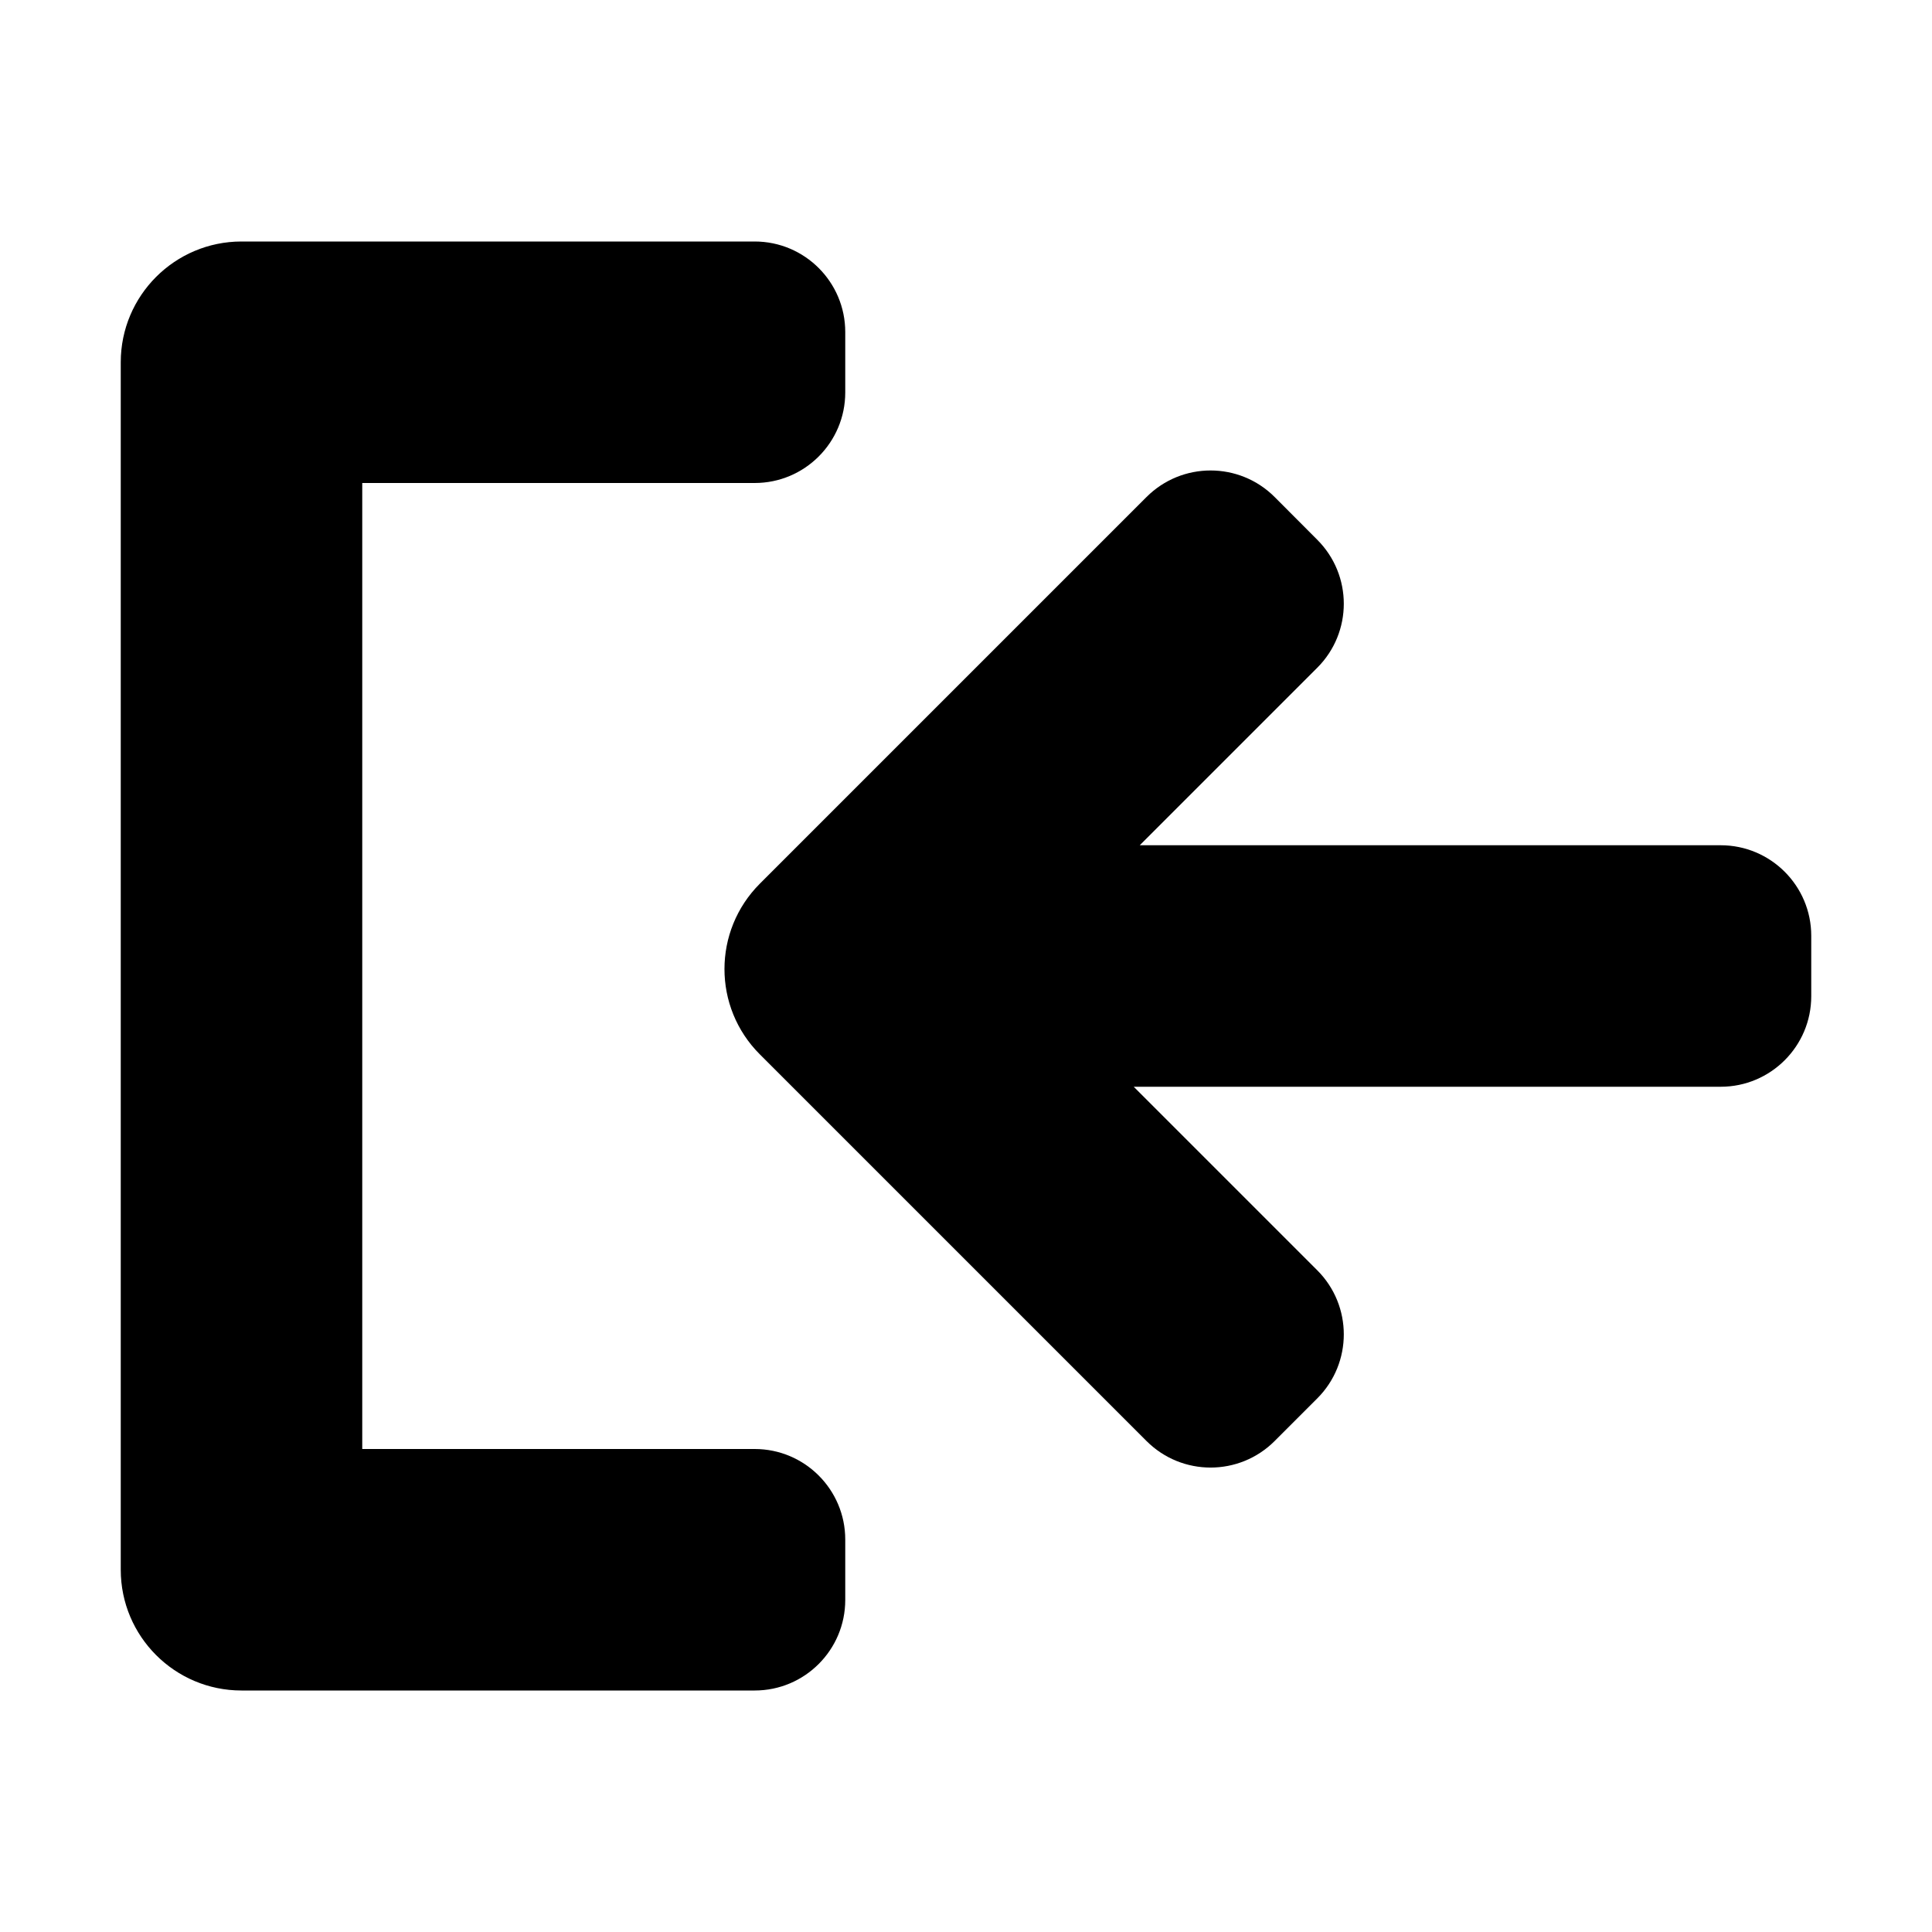
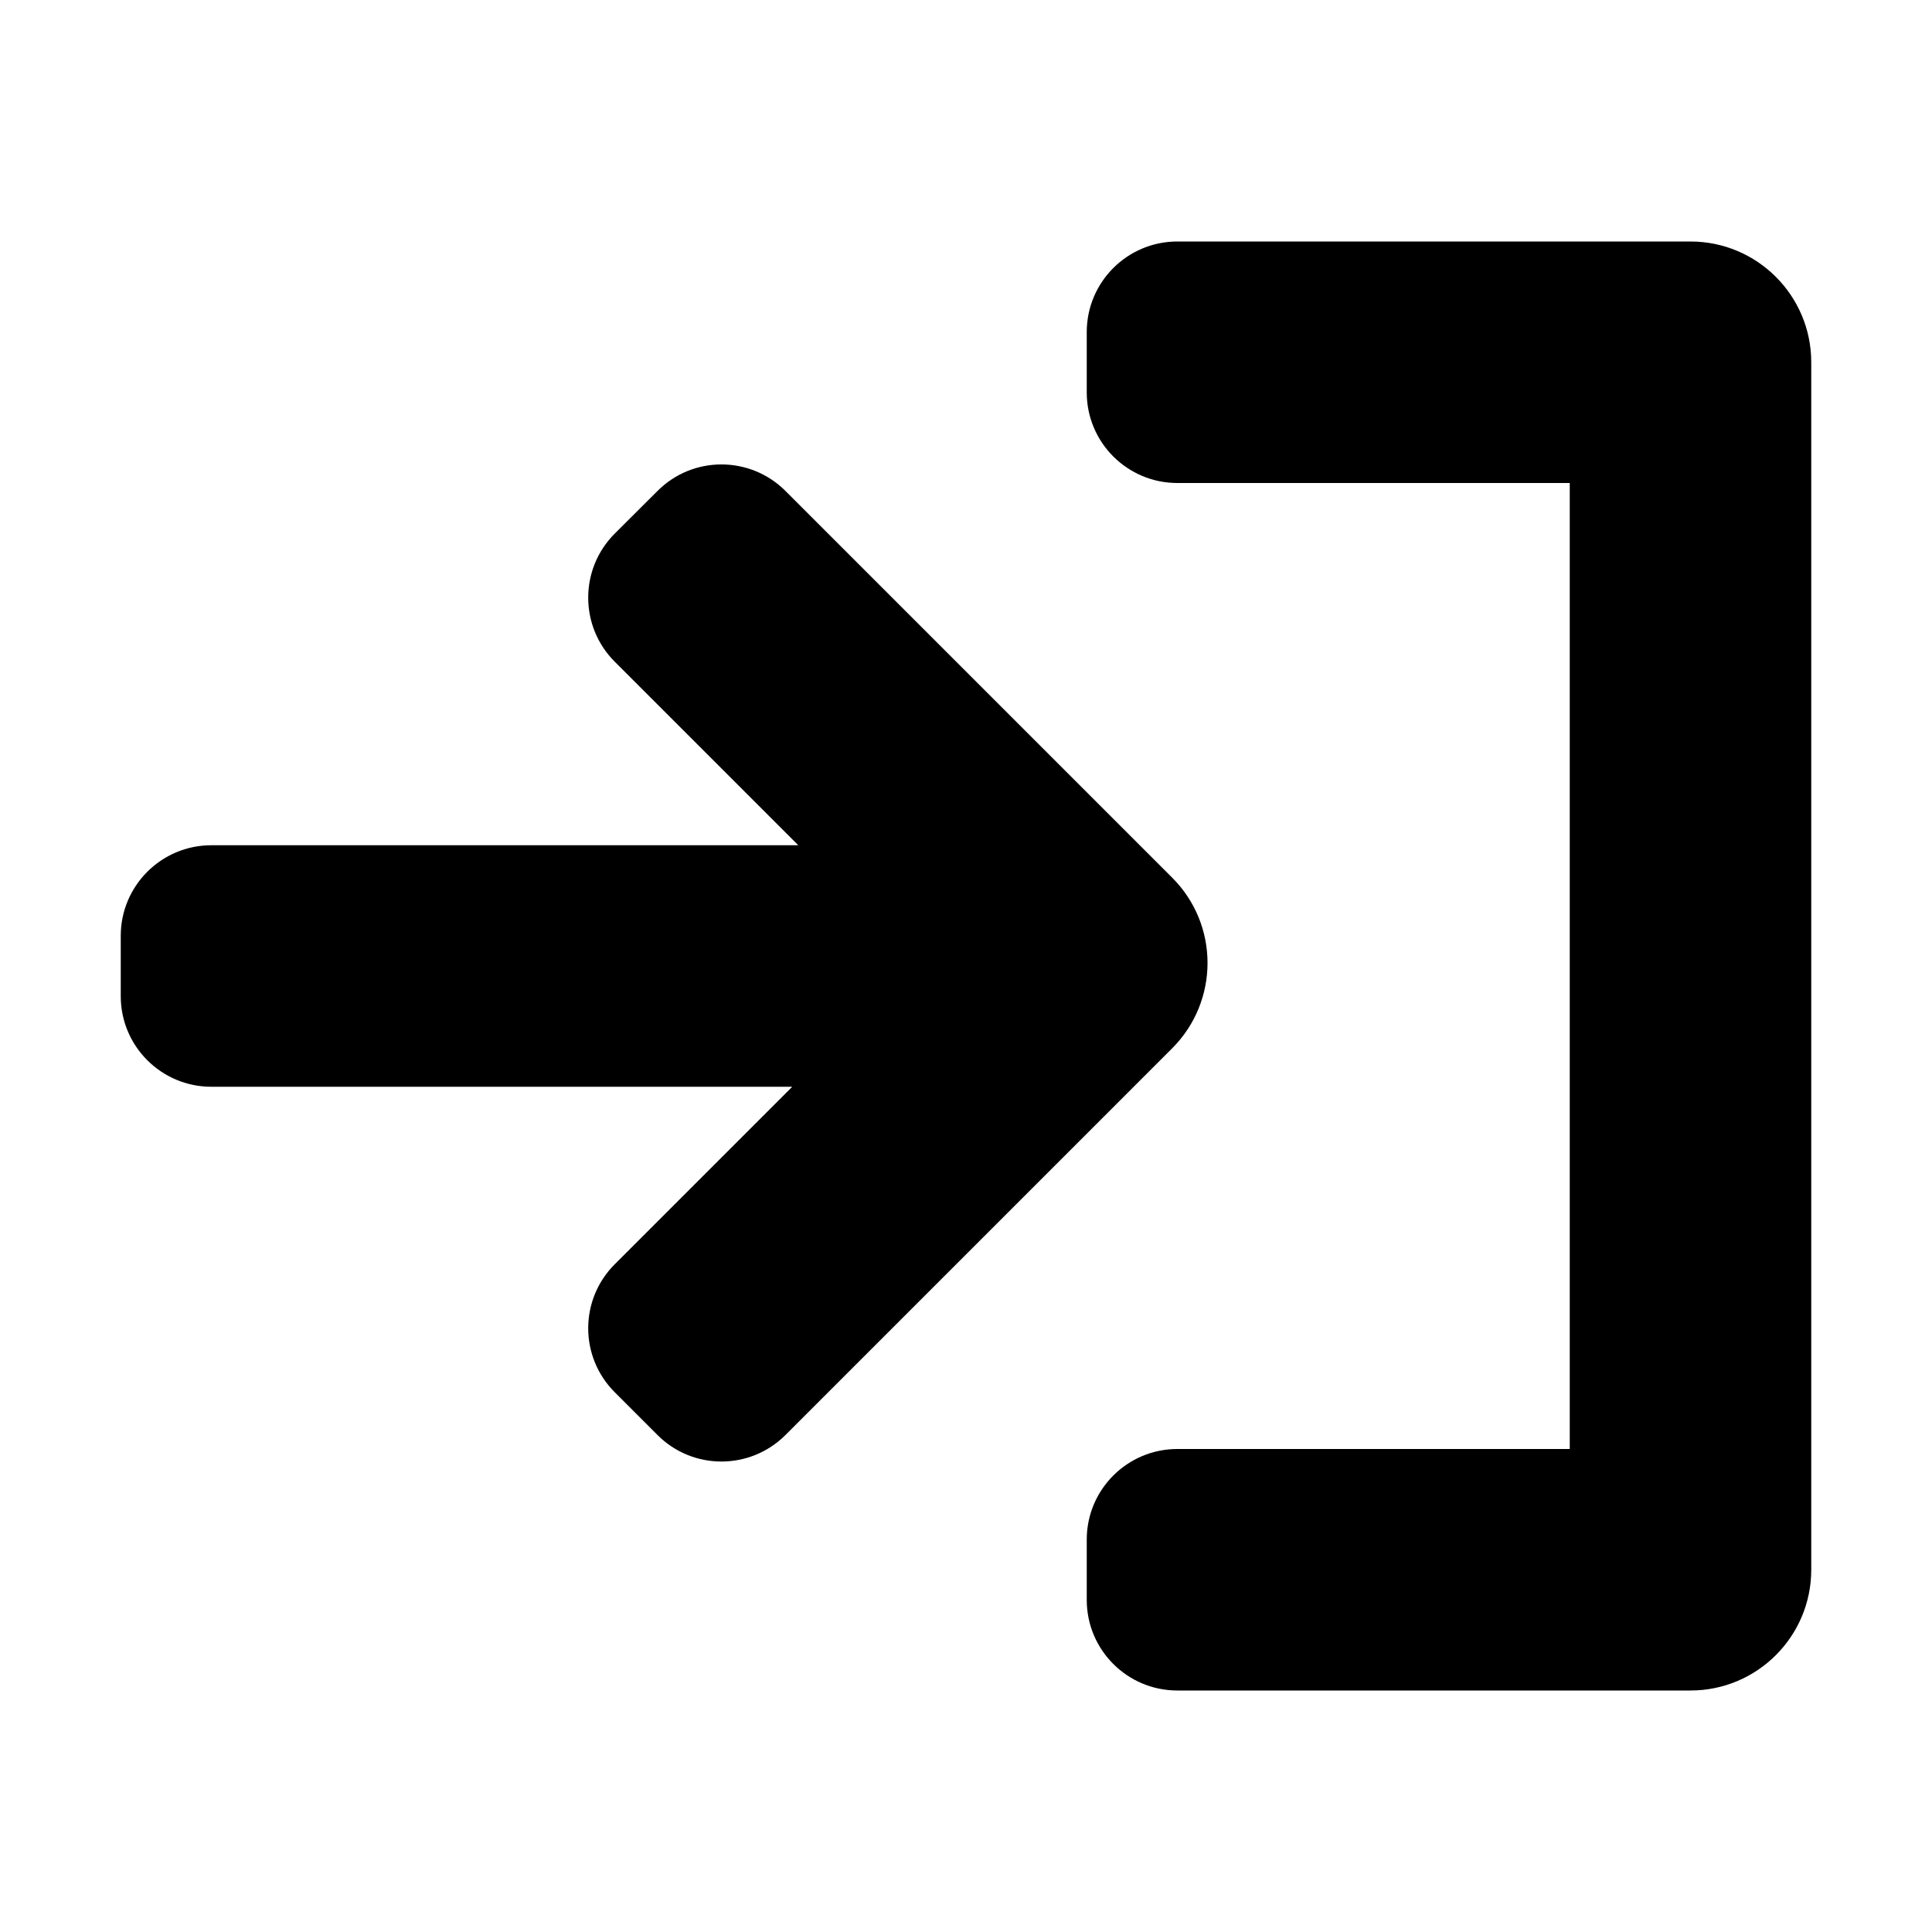
<svg xmlns="http://www.w3.org/2000/svg" width="16" height="16" viewBox="0 0 16 16" fill="none">
-   <path fill-rule="evenodd" clip-rule="evenodd" d="M1 3C1 2.448 1.448 2 2 2H6.25C6.664 2 7 2.336 7 2.75V3.25C7 3.664 6.664 4 6.25 4H3V12H6.25C6.664 12 7 12.336 7 12.75V13.25C7 13.664 6.664 14 6.25 14H2C1.448 14 1 13.552 1 13V3Z" fill="#000000" />
-   <path fill-rule="evenodd" clip-rule="evenodd" d="M9.495 4.116L6.293 7.318C5.902 7.709 5.902 8.342 6.293 8.732L9.495 11.934C9.788 12.227 10.263 12.227 10.556 11.934L10.909 11.581C11.202 11.288 11.202 10.813 10.909 10.52L9.389 9L14.25 9C14.664 9 15 8.664 15 8.25V7.75C15 7.336 14.664 7 14.25 7L9.439 7L10.909 5.53C11.202 5.237 11.202 4.763 10.909 4.47L10.556 4.116C10.263 3.823 9.788 3.823 9.495 4.116Z" fill="#000000" />
+   <path fill-rule="evenodd" clip-rule="evenodd" d="M15 13C15 13.552 14.552 14 14 14H9.75C9.336 14 9 13.664 9 13.25V12.75C9 12.336 9.336 12 9.75 12H13V4H9.75C9.336 4 9 3.664 9 3.25V2.75C9 2.336 9.336 2 9.75 2H14C14.552 2 15 2.448 15 3V13Z" fill="#000" />
+   <path fill-rule="evenodd" clip-rule="evenodd" d="M6.505 11.884L9.707 8.682C10.098 8.291 10.098 7.658 9.707 7.268L6.505 4.066C6.212 3.773 5.737 3.773 5.445 4.066L5.091 4.419C4.798 4.712 4.798 5.187 5.091 5.48L6.611 7L1.75 7C1.336 7 1 7.336 1 7.75V8.25C1 8.664 1.336 9 1.75 9L6.561 9L5.091 10.47C4.798 10.763 4.798 11.237 5.091 11.53L5.445 11.884C5.737 12.177 6.212 12.177 6.505 11.884Z" fill="#000" />
</svg>
